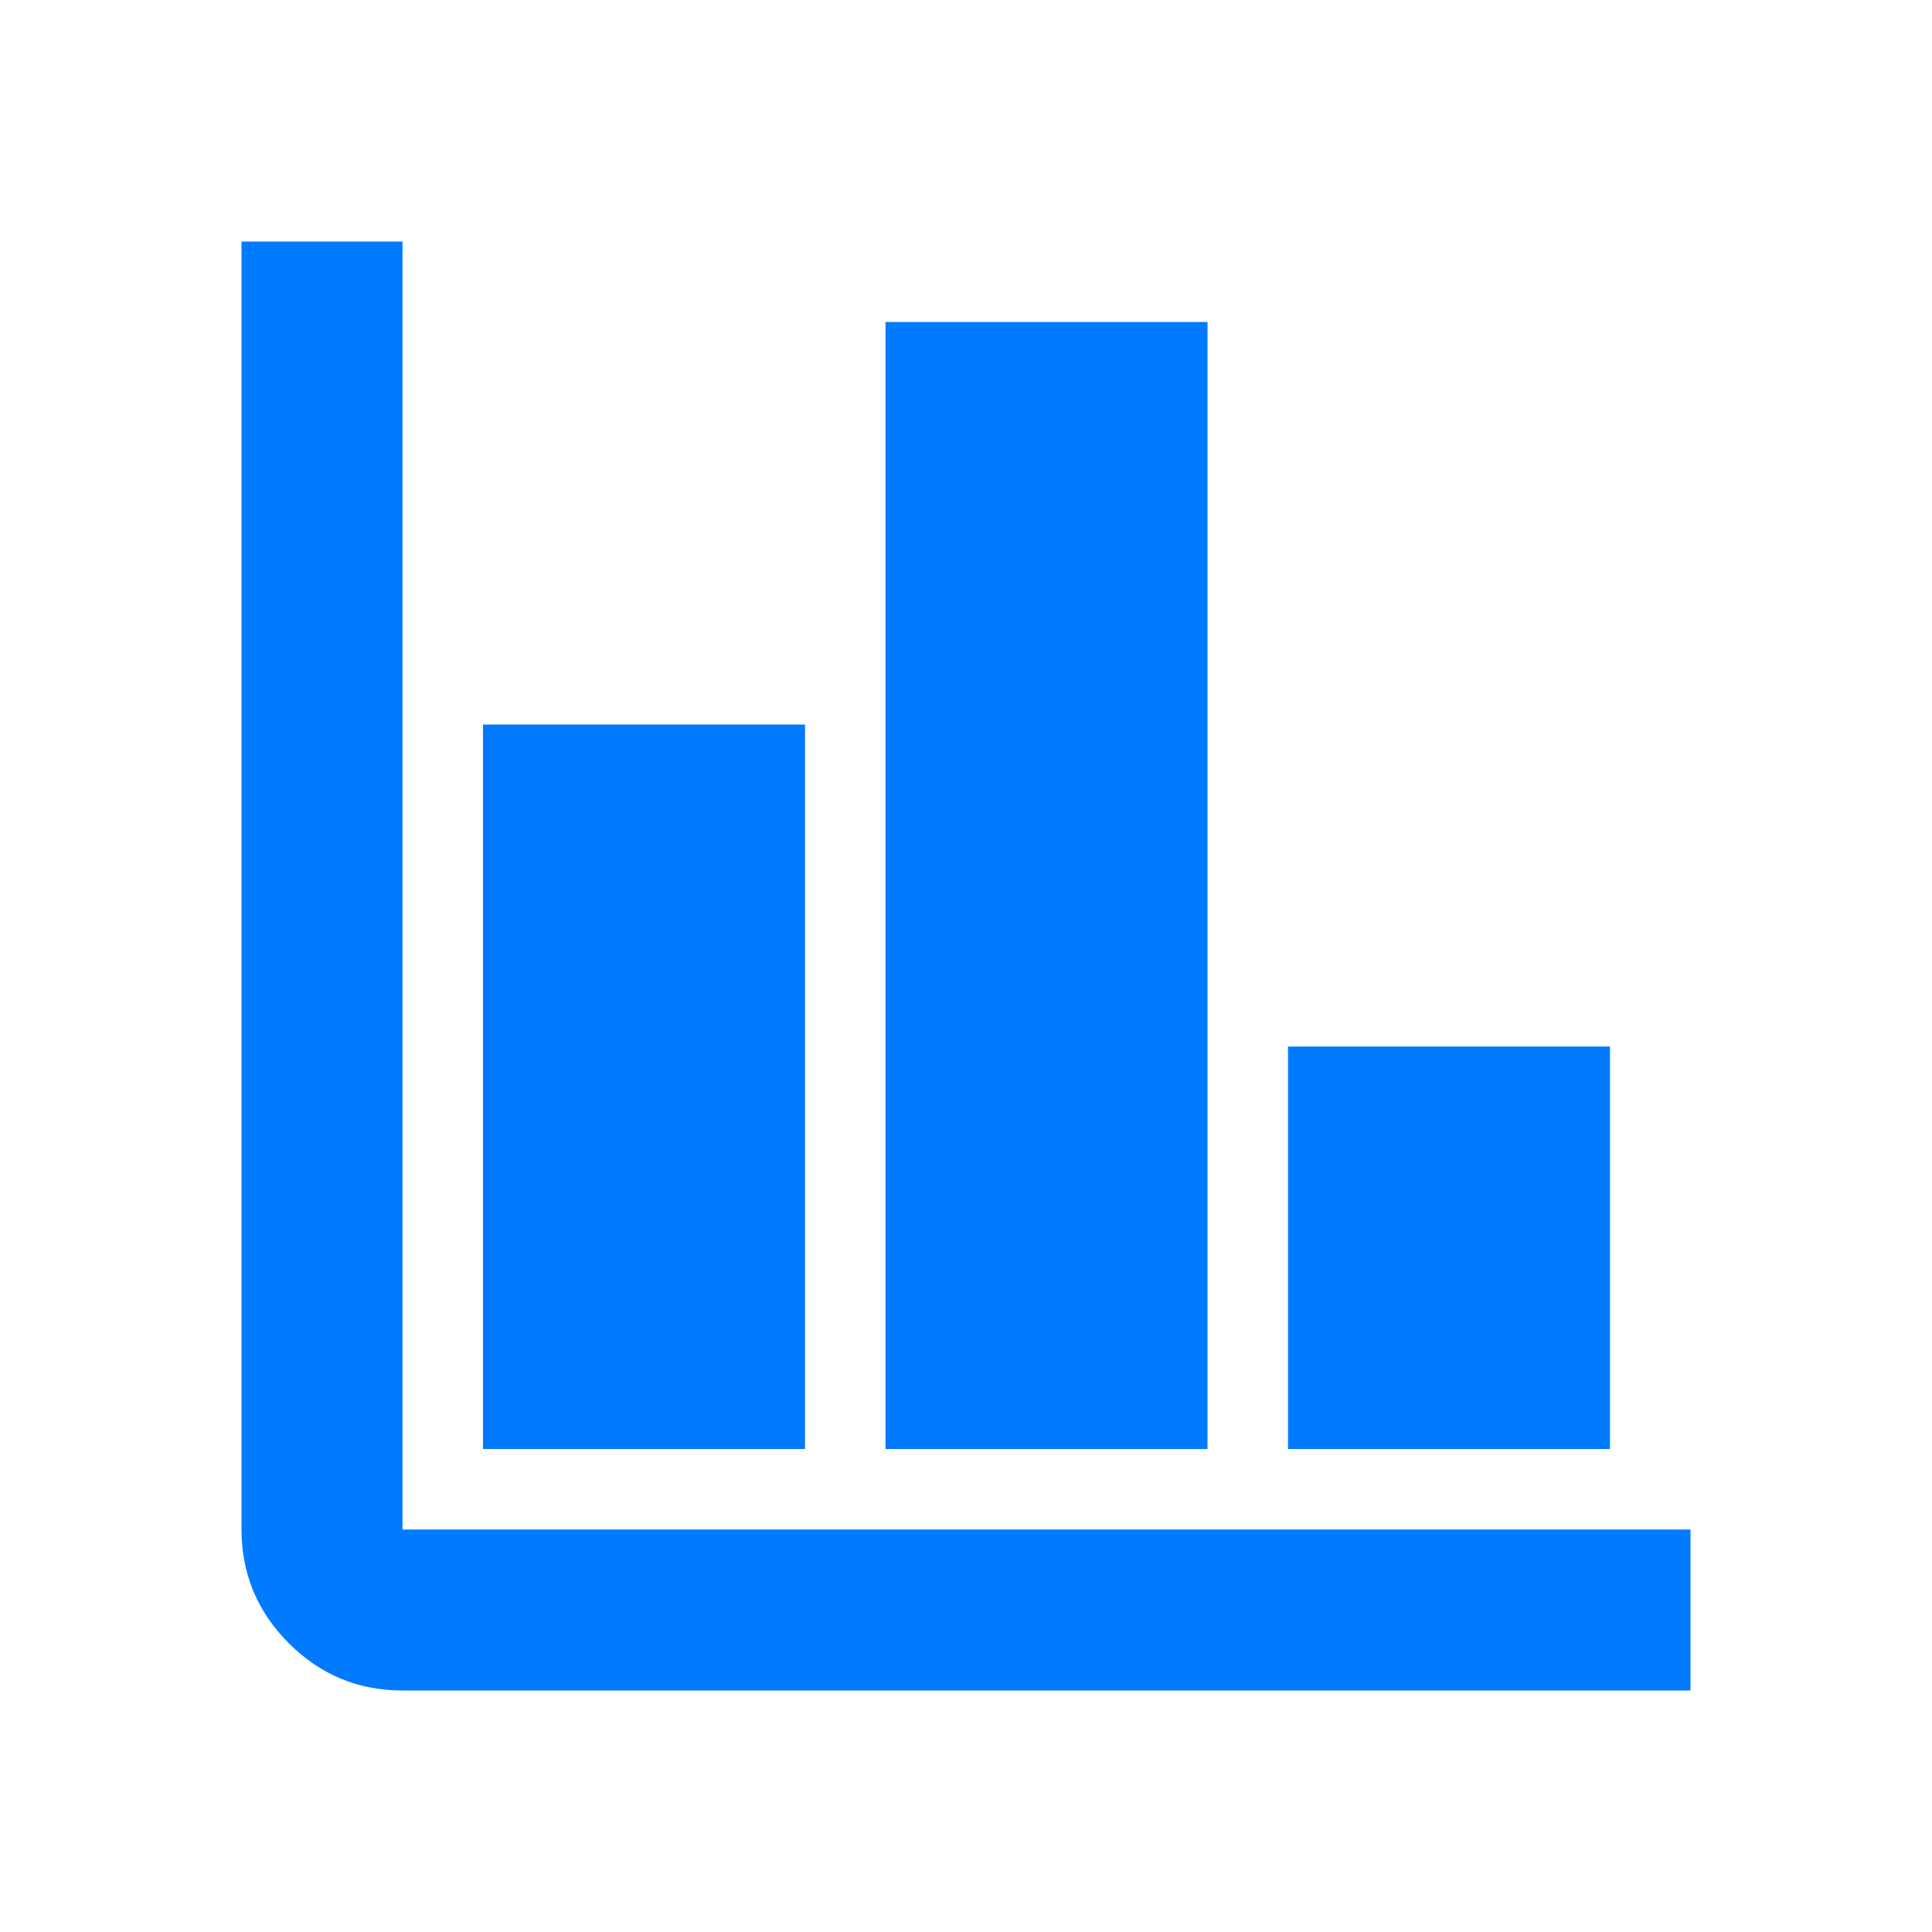
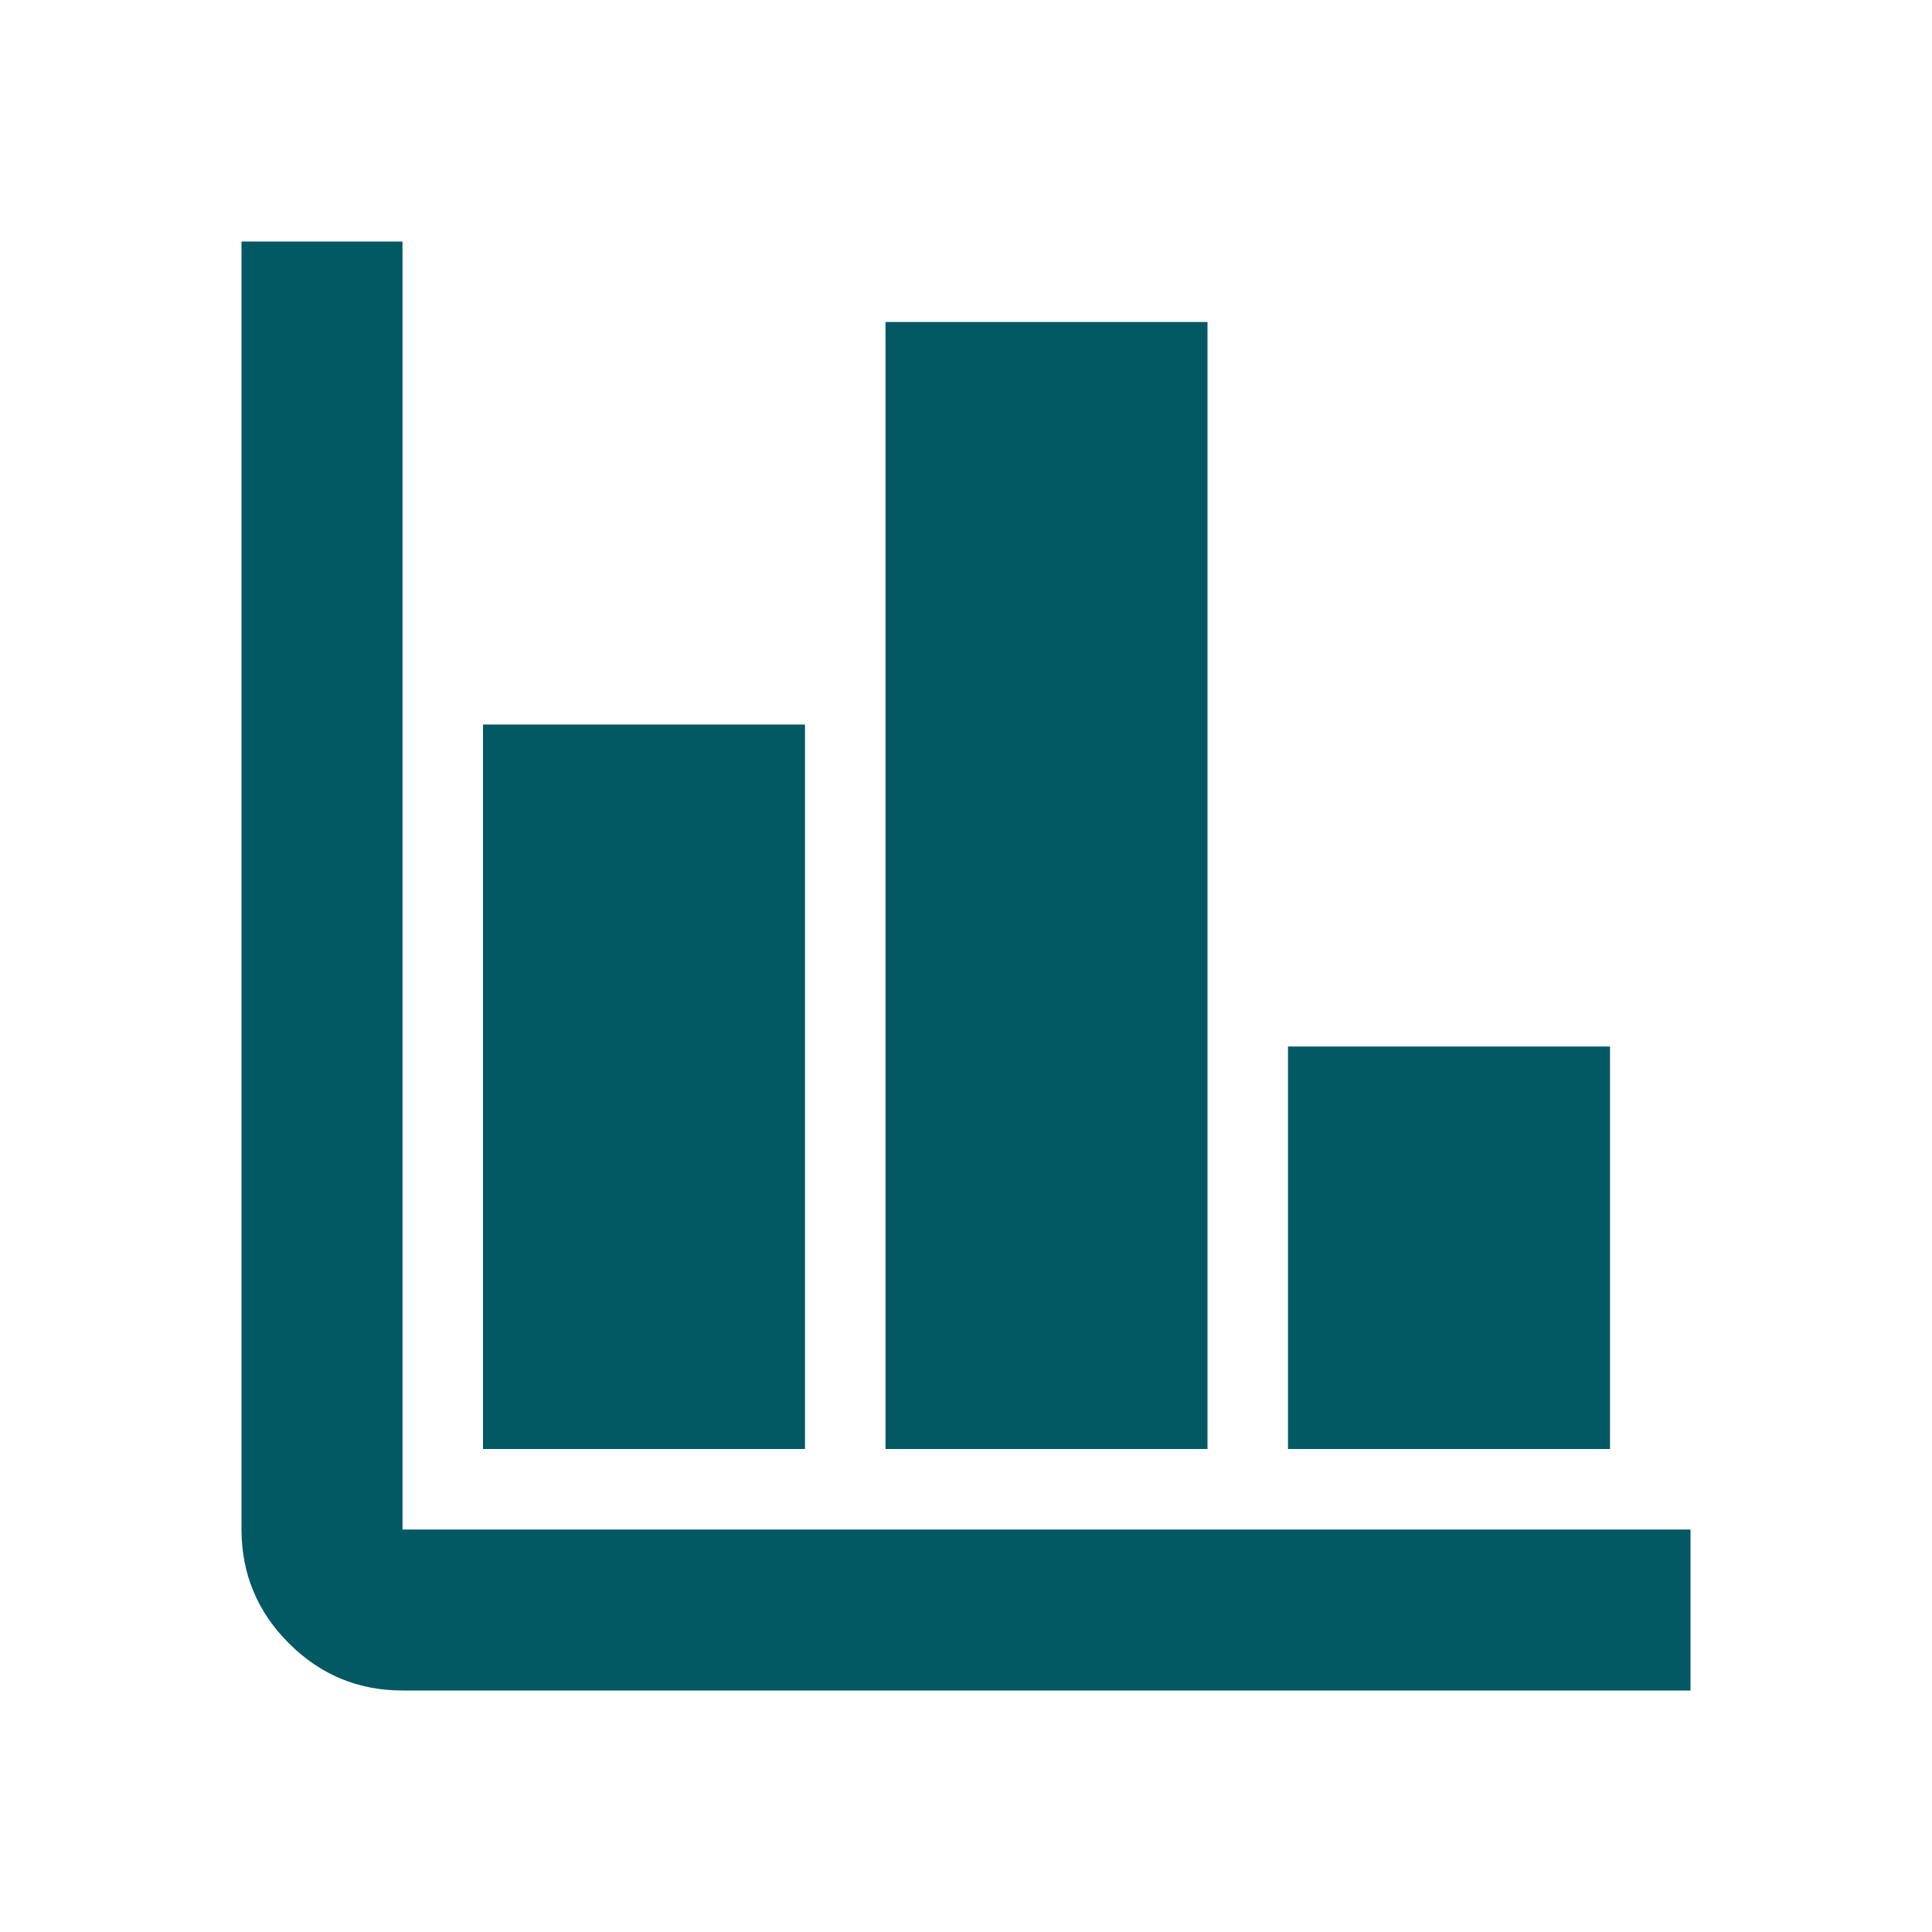
<svg xmlns="http://www.w3.org/2000/svg" width="128" height="128" viewBox="0 0 24 24">
-   <path fill="#007aff" d="M5 21q-.825 0-1.412-.587T3 19V3h2v16h16v2zm1-3V9h4v9zm5 0V4h4v14zm5 0v-5h4v5z" />
+   <path fill="#025963" d="M5 21q-.825 0-1.412-.587T3 19V3h2v16h16v2zm1-3V9h4v9zm5 0V4h4v14zm5 0v-5h4v5z" />
</svg>
